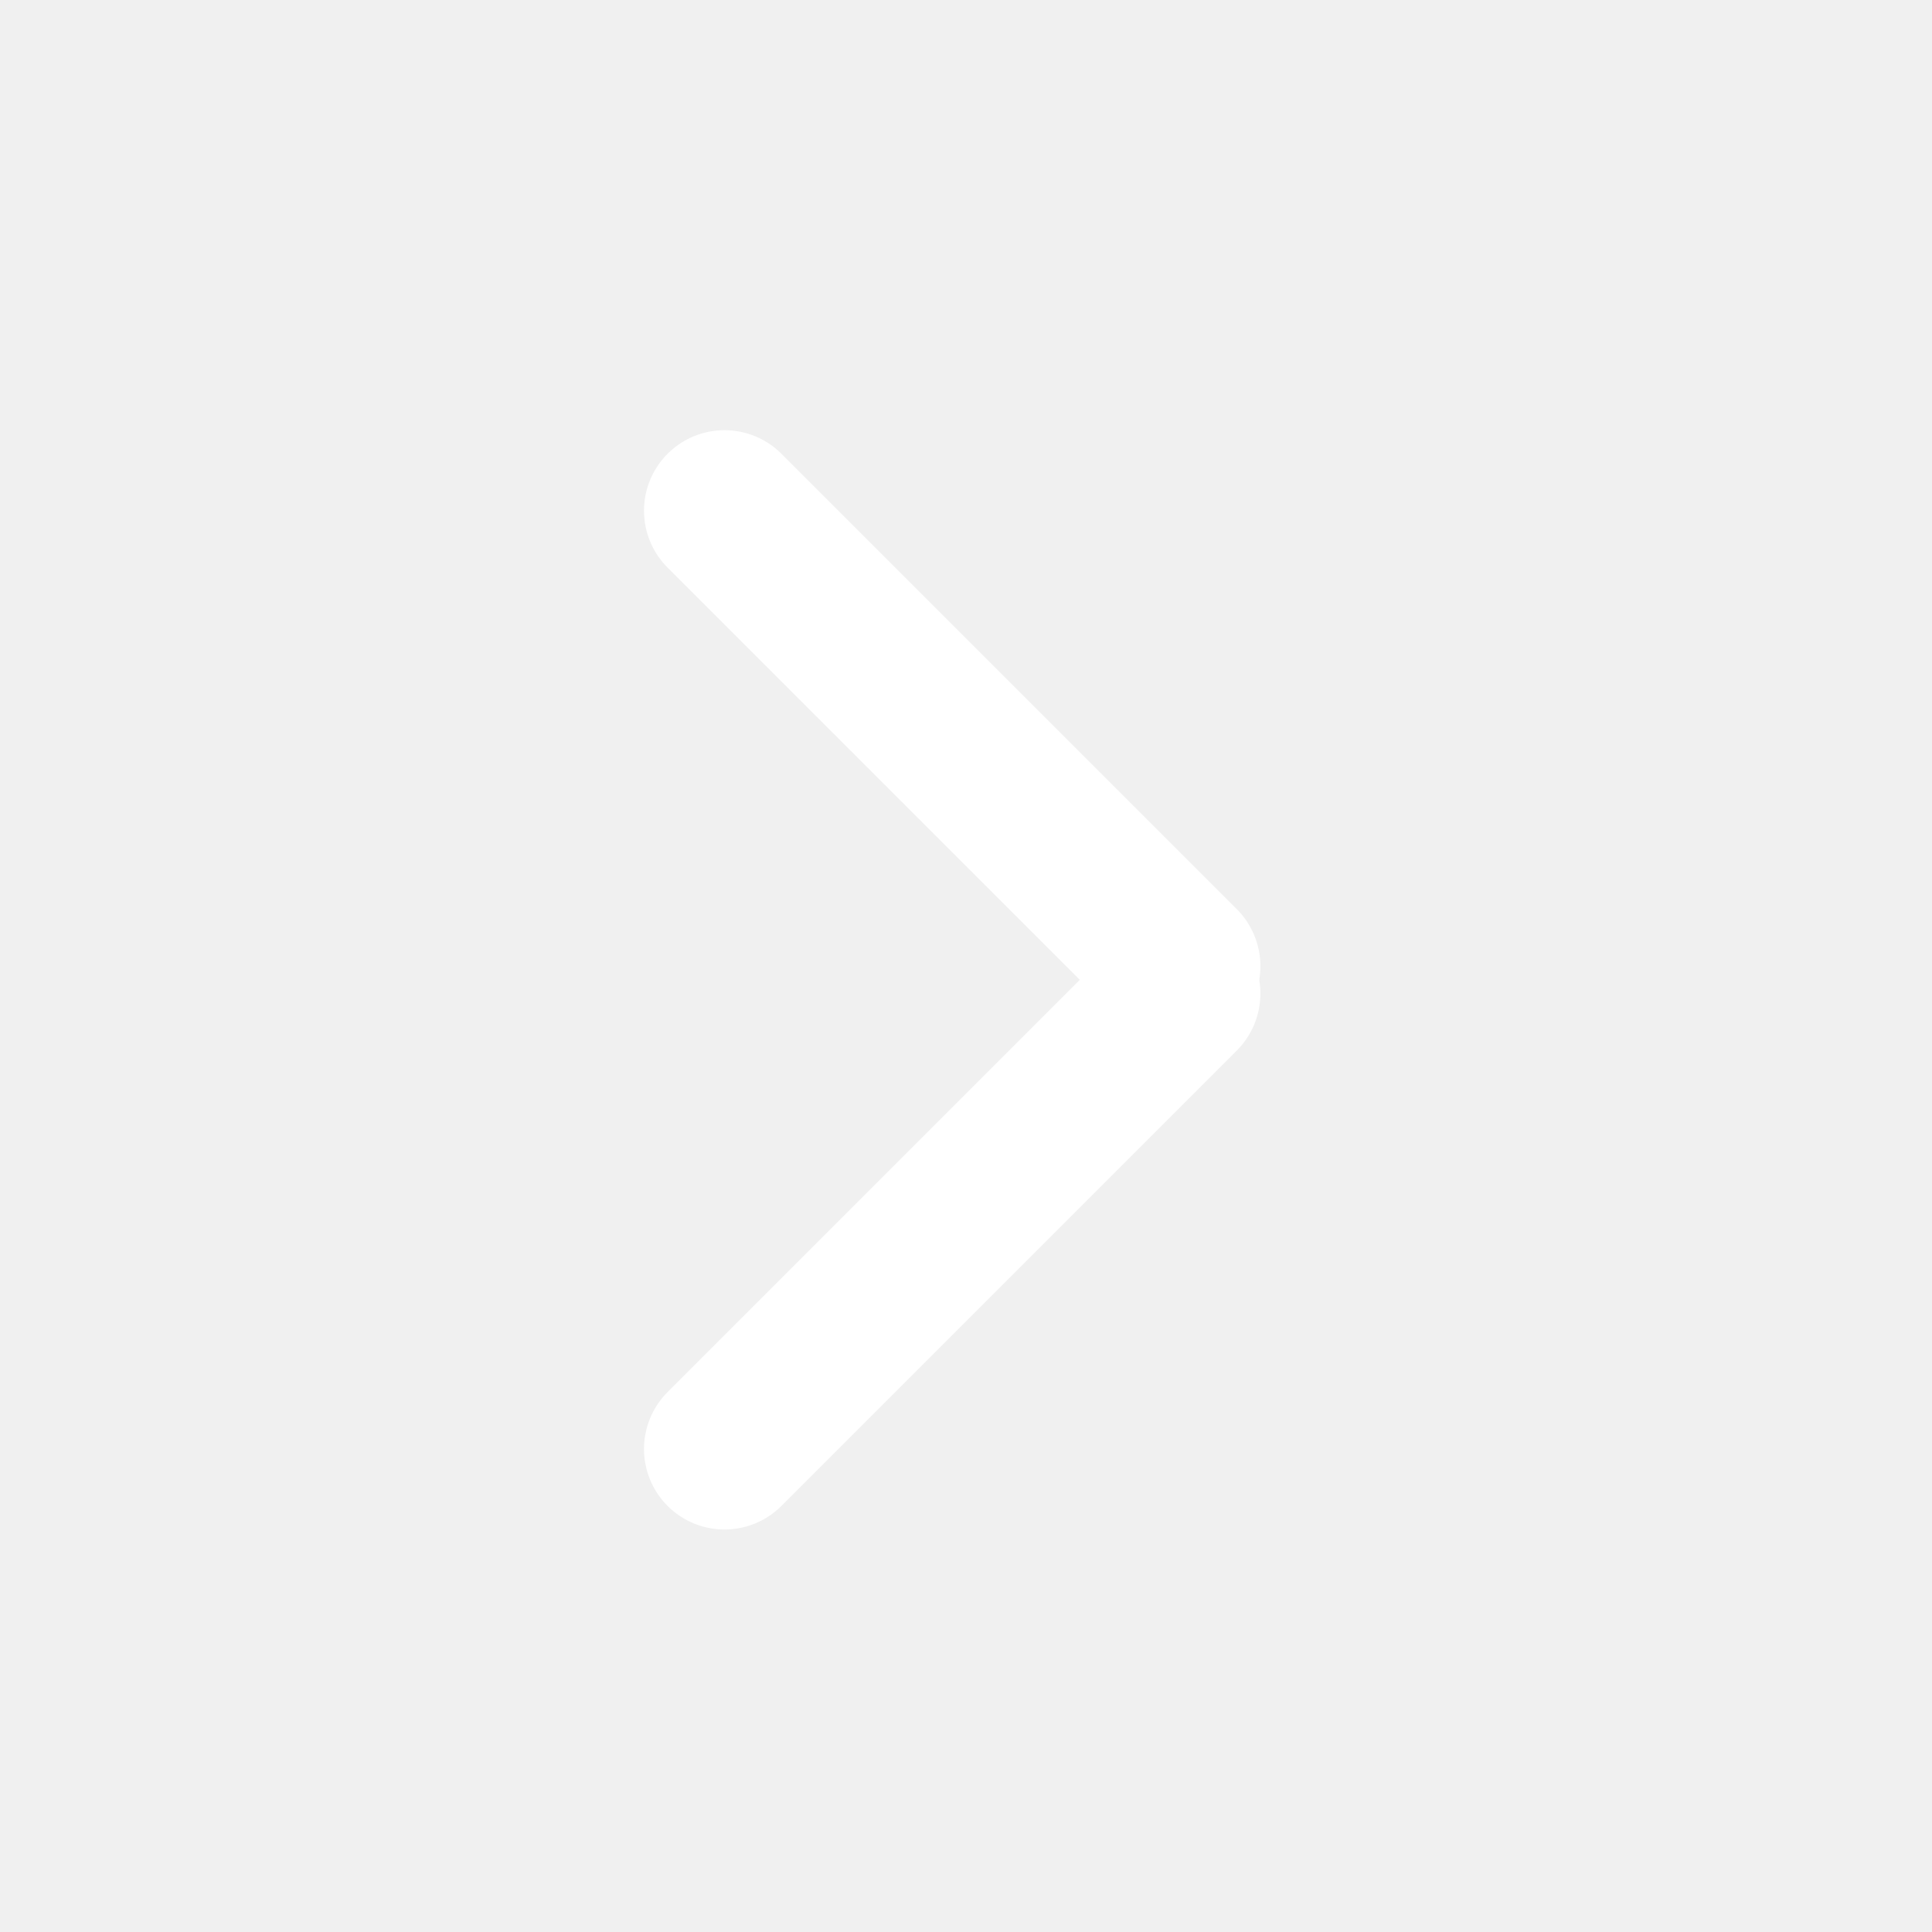
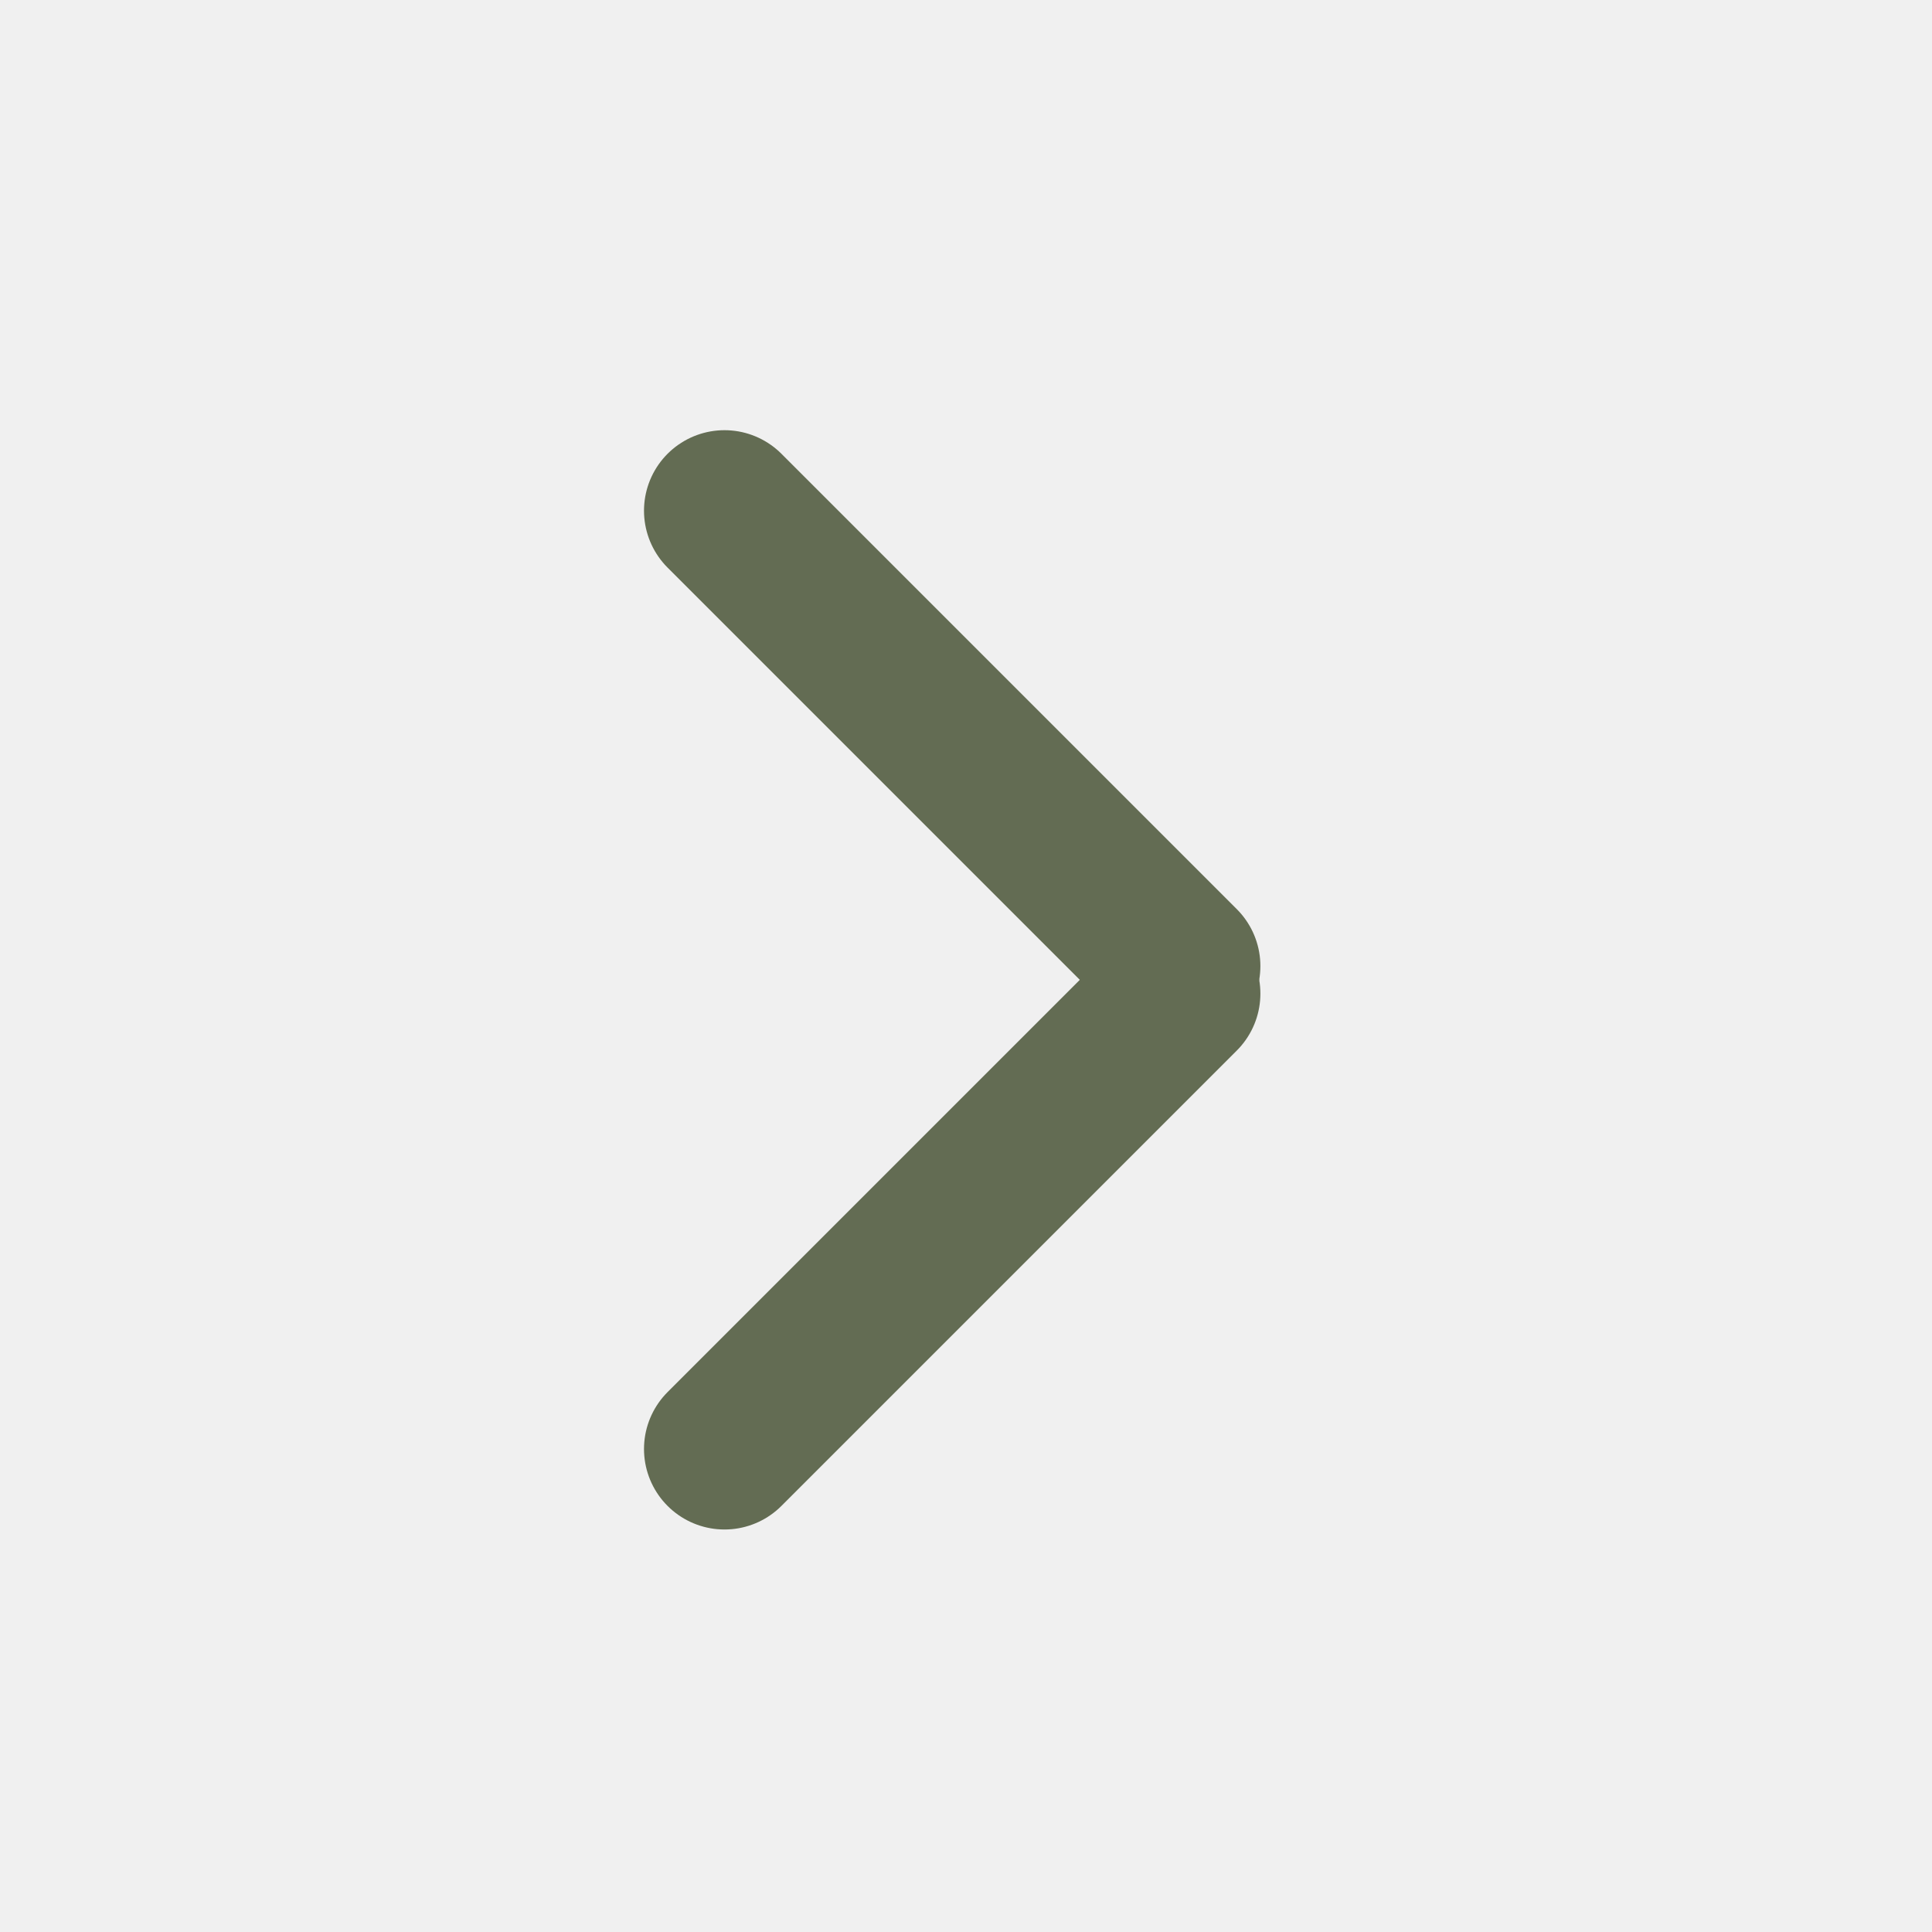
<svg xmlns="http://www.w3.org/2000/svg" width="24" height="24" viewBox="0 0 24 24" fill="none">
-   <path d="M9 18L14.657 12.343" stroke="white" stroke-width="2" stroke-linecap="round" />
-   <path d="M9 6.344L14.657 12.001" stroke="white" stroke-width="2" stroke-linecap="round" />
+   <path d="M9 18L14.657 12.343" stroke="#636C53" stroke-width="2" stroke-linecap="round" />
+   <path d="M9 6.344L14.657 12.001" stroke="#636C53" stroke-width="2" stroke-linecap="round" />
</svg>
